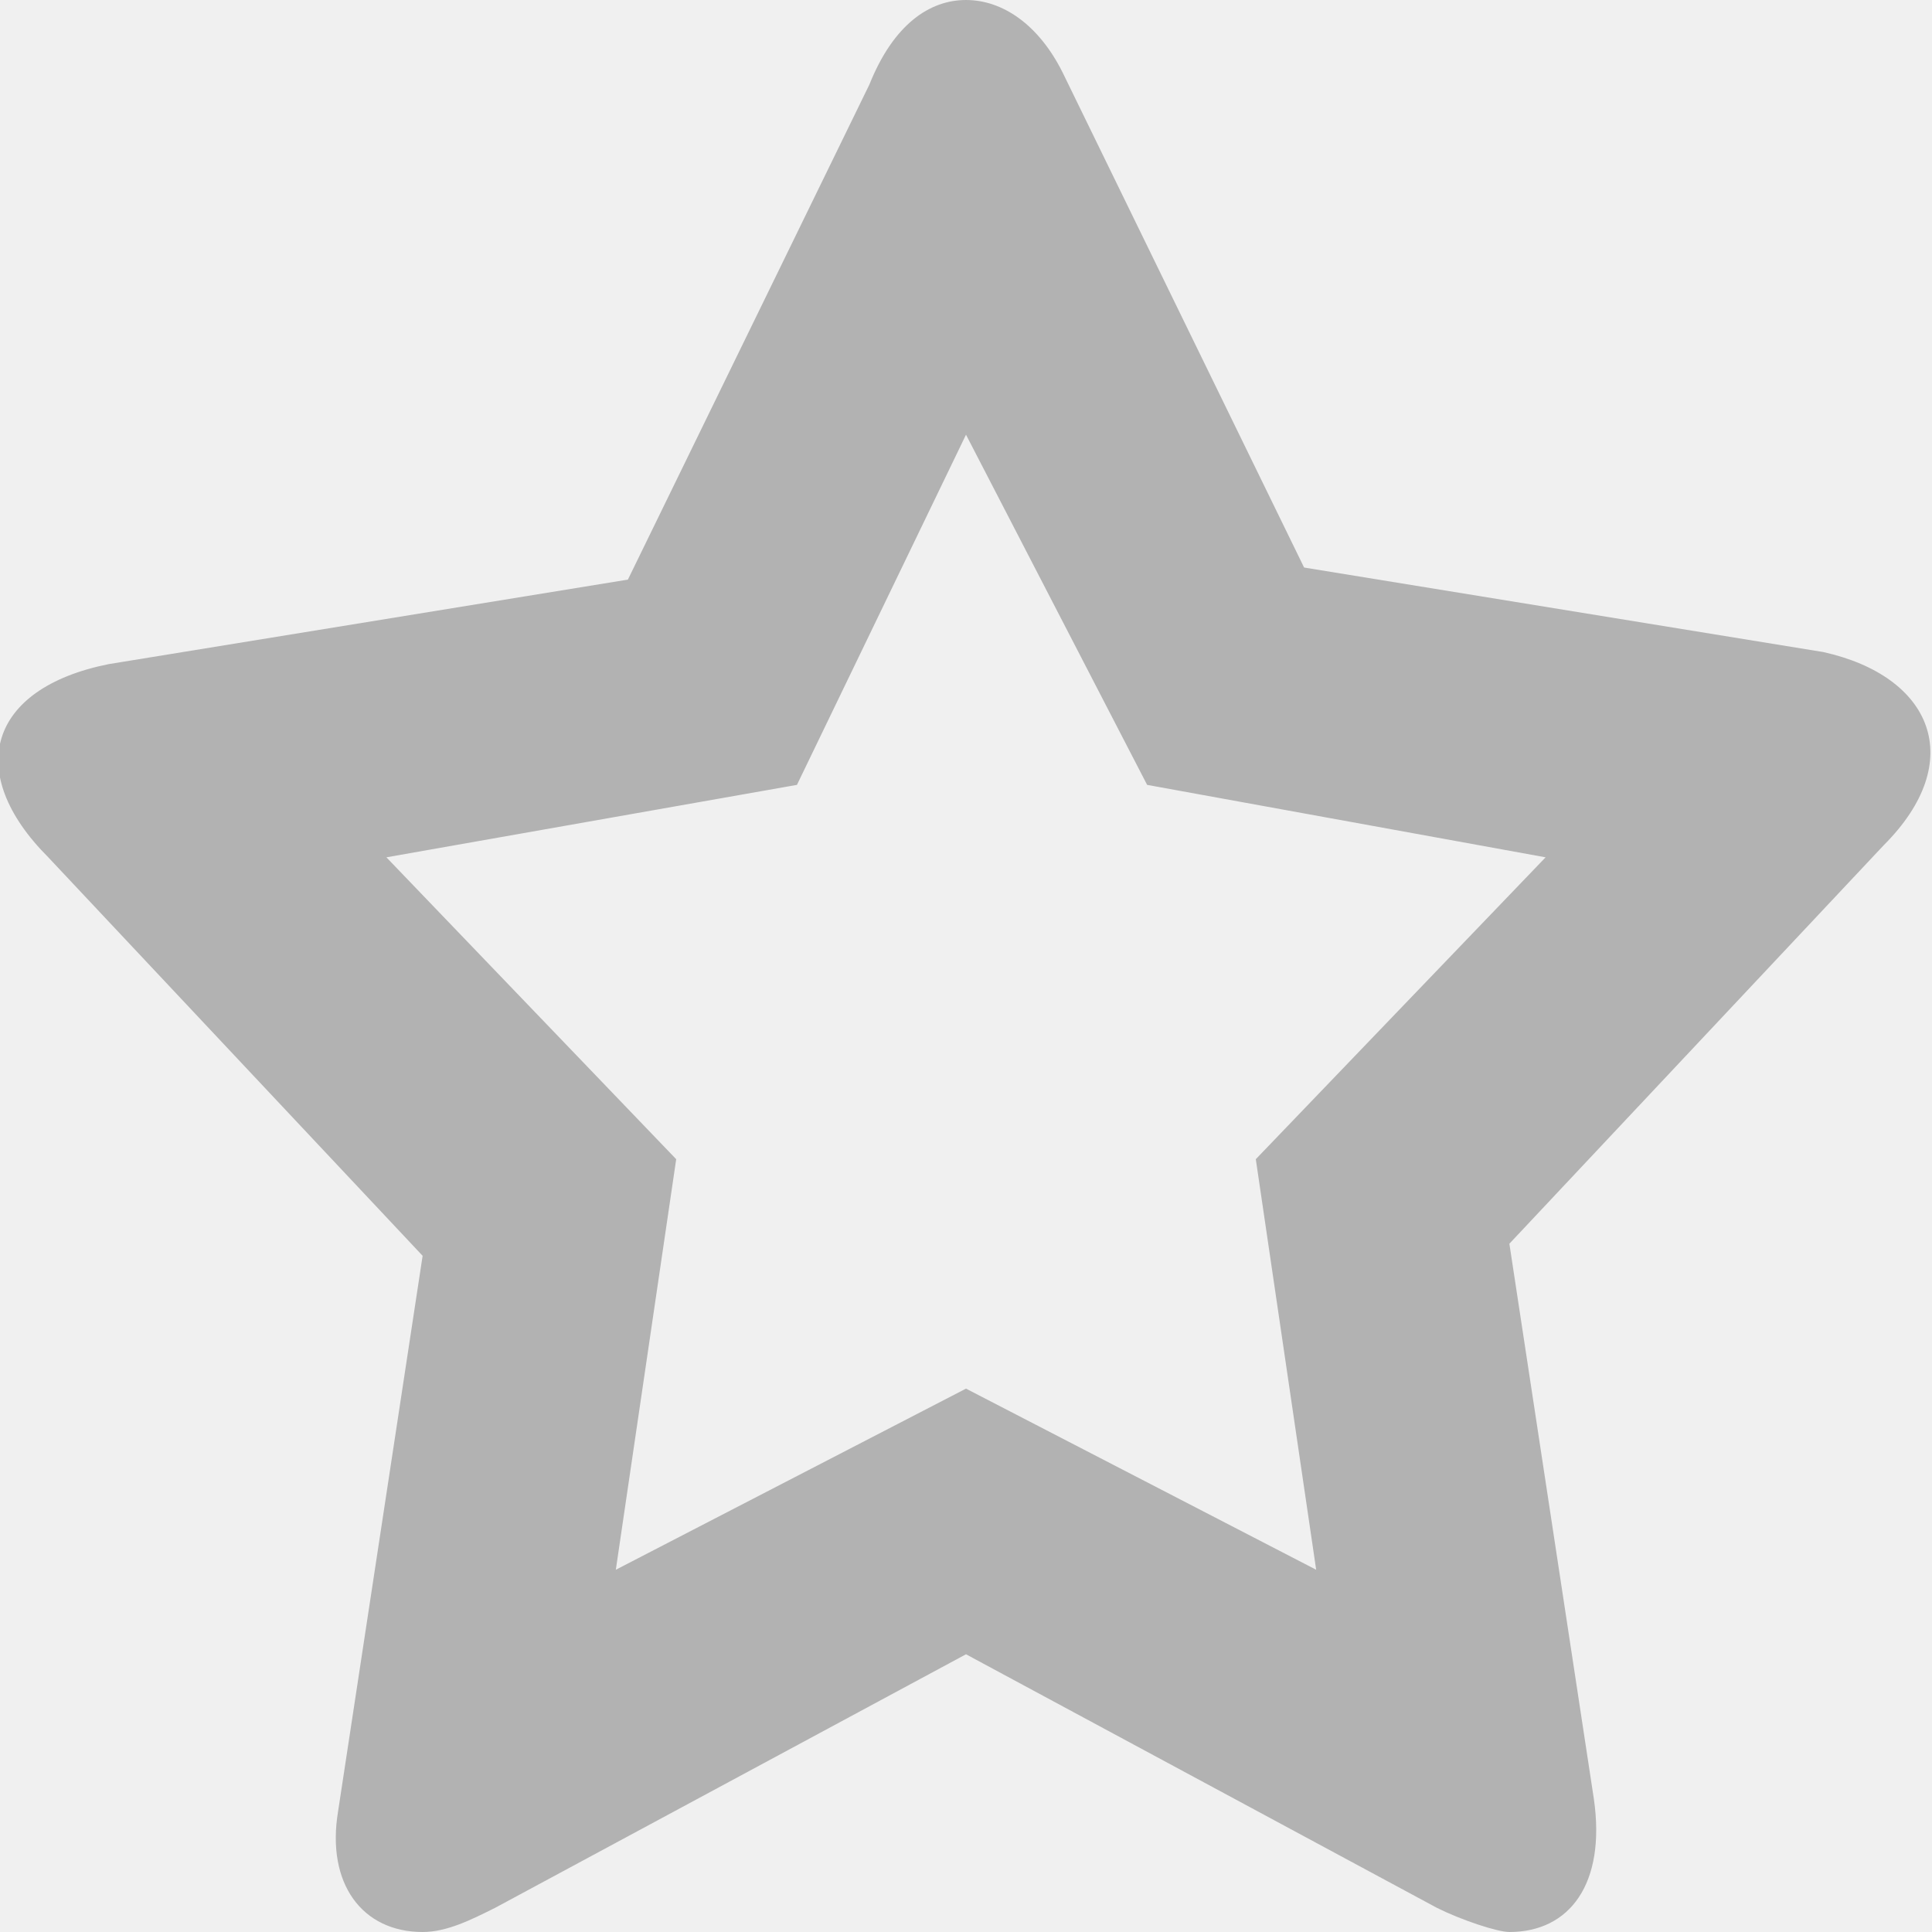
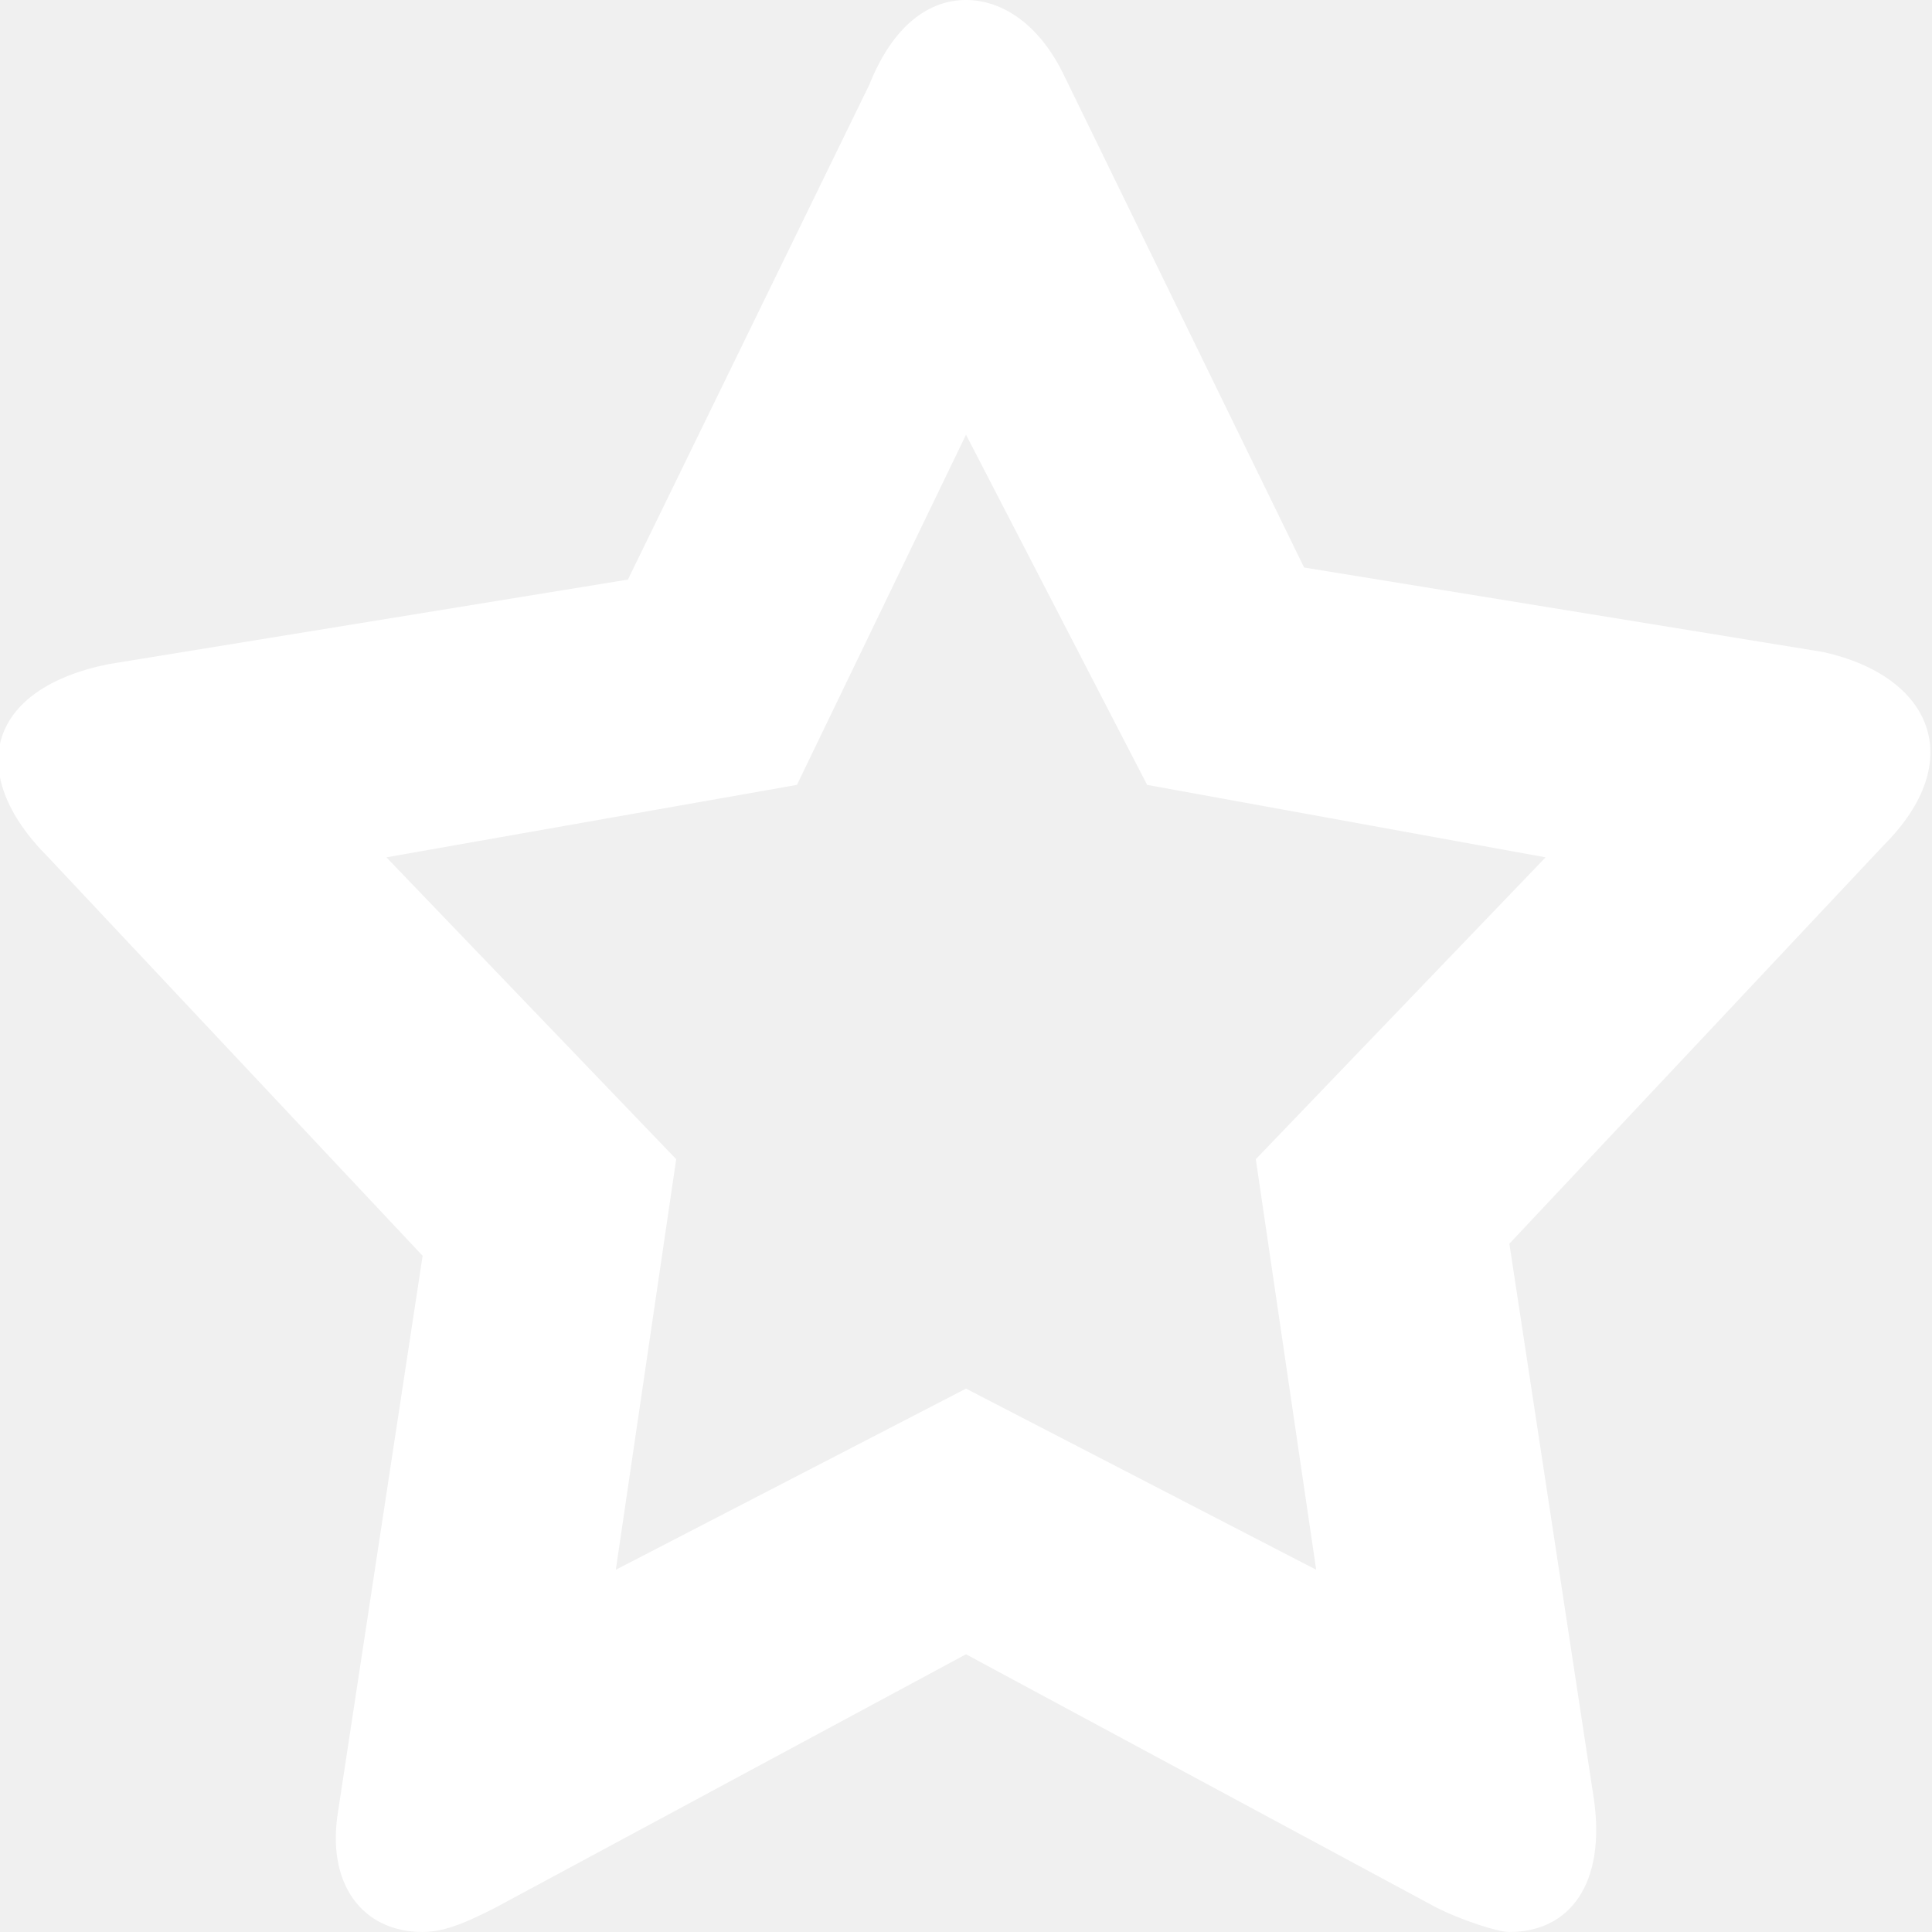
<svg xmlns="http://www.w3.org/2000/svg" width="16" height="16" viewBox="0 0 16 16">
  <style>
    path {
-       fill: #b2b2b2;
+       fill: #fff;
    }
  </style>
  <path id="glyph-bookmark-hollow" d="M8,3.6l1.5,2.9l3.3,0.6l-2.4,2.5l0.5,3.4L8,11.5L5.1,13l0.5-3.4L3.2,7.1l3.4-0.6L8,3.6 M8,0C7.7,0,7.4,0.2,7.2,0.7l-2,4.1 L0.9,5.5c-1,0.2-1.2,0.9-0.5,1.6l3.1,3.3L2.8,15c-0.1,0.6,0.2,1,0.7,1c0.2,0,0.4-0.1,0.6-0.2L8,13.7l3.9,2.1 c0.2,0.1,0.5,0.2,0.6,0.2c0.5,0,0.8-0.4,0.7-1.1l-0.7-4.6L15.6,7c0.7-0.7,0.4-1.4-0.5-1.6l-4.3-0.7l-2-4.1C8.6,0.2,8.3,0,8,0L8,0z" />
</svg>
